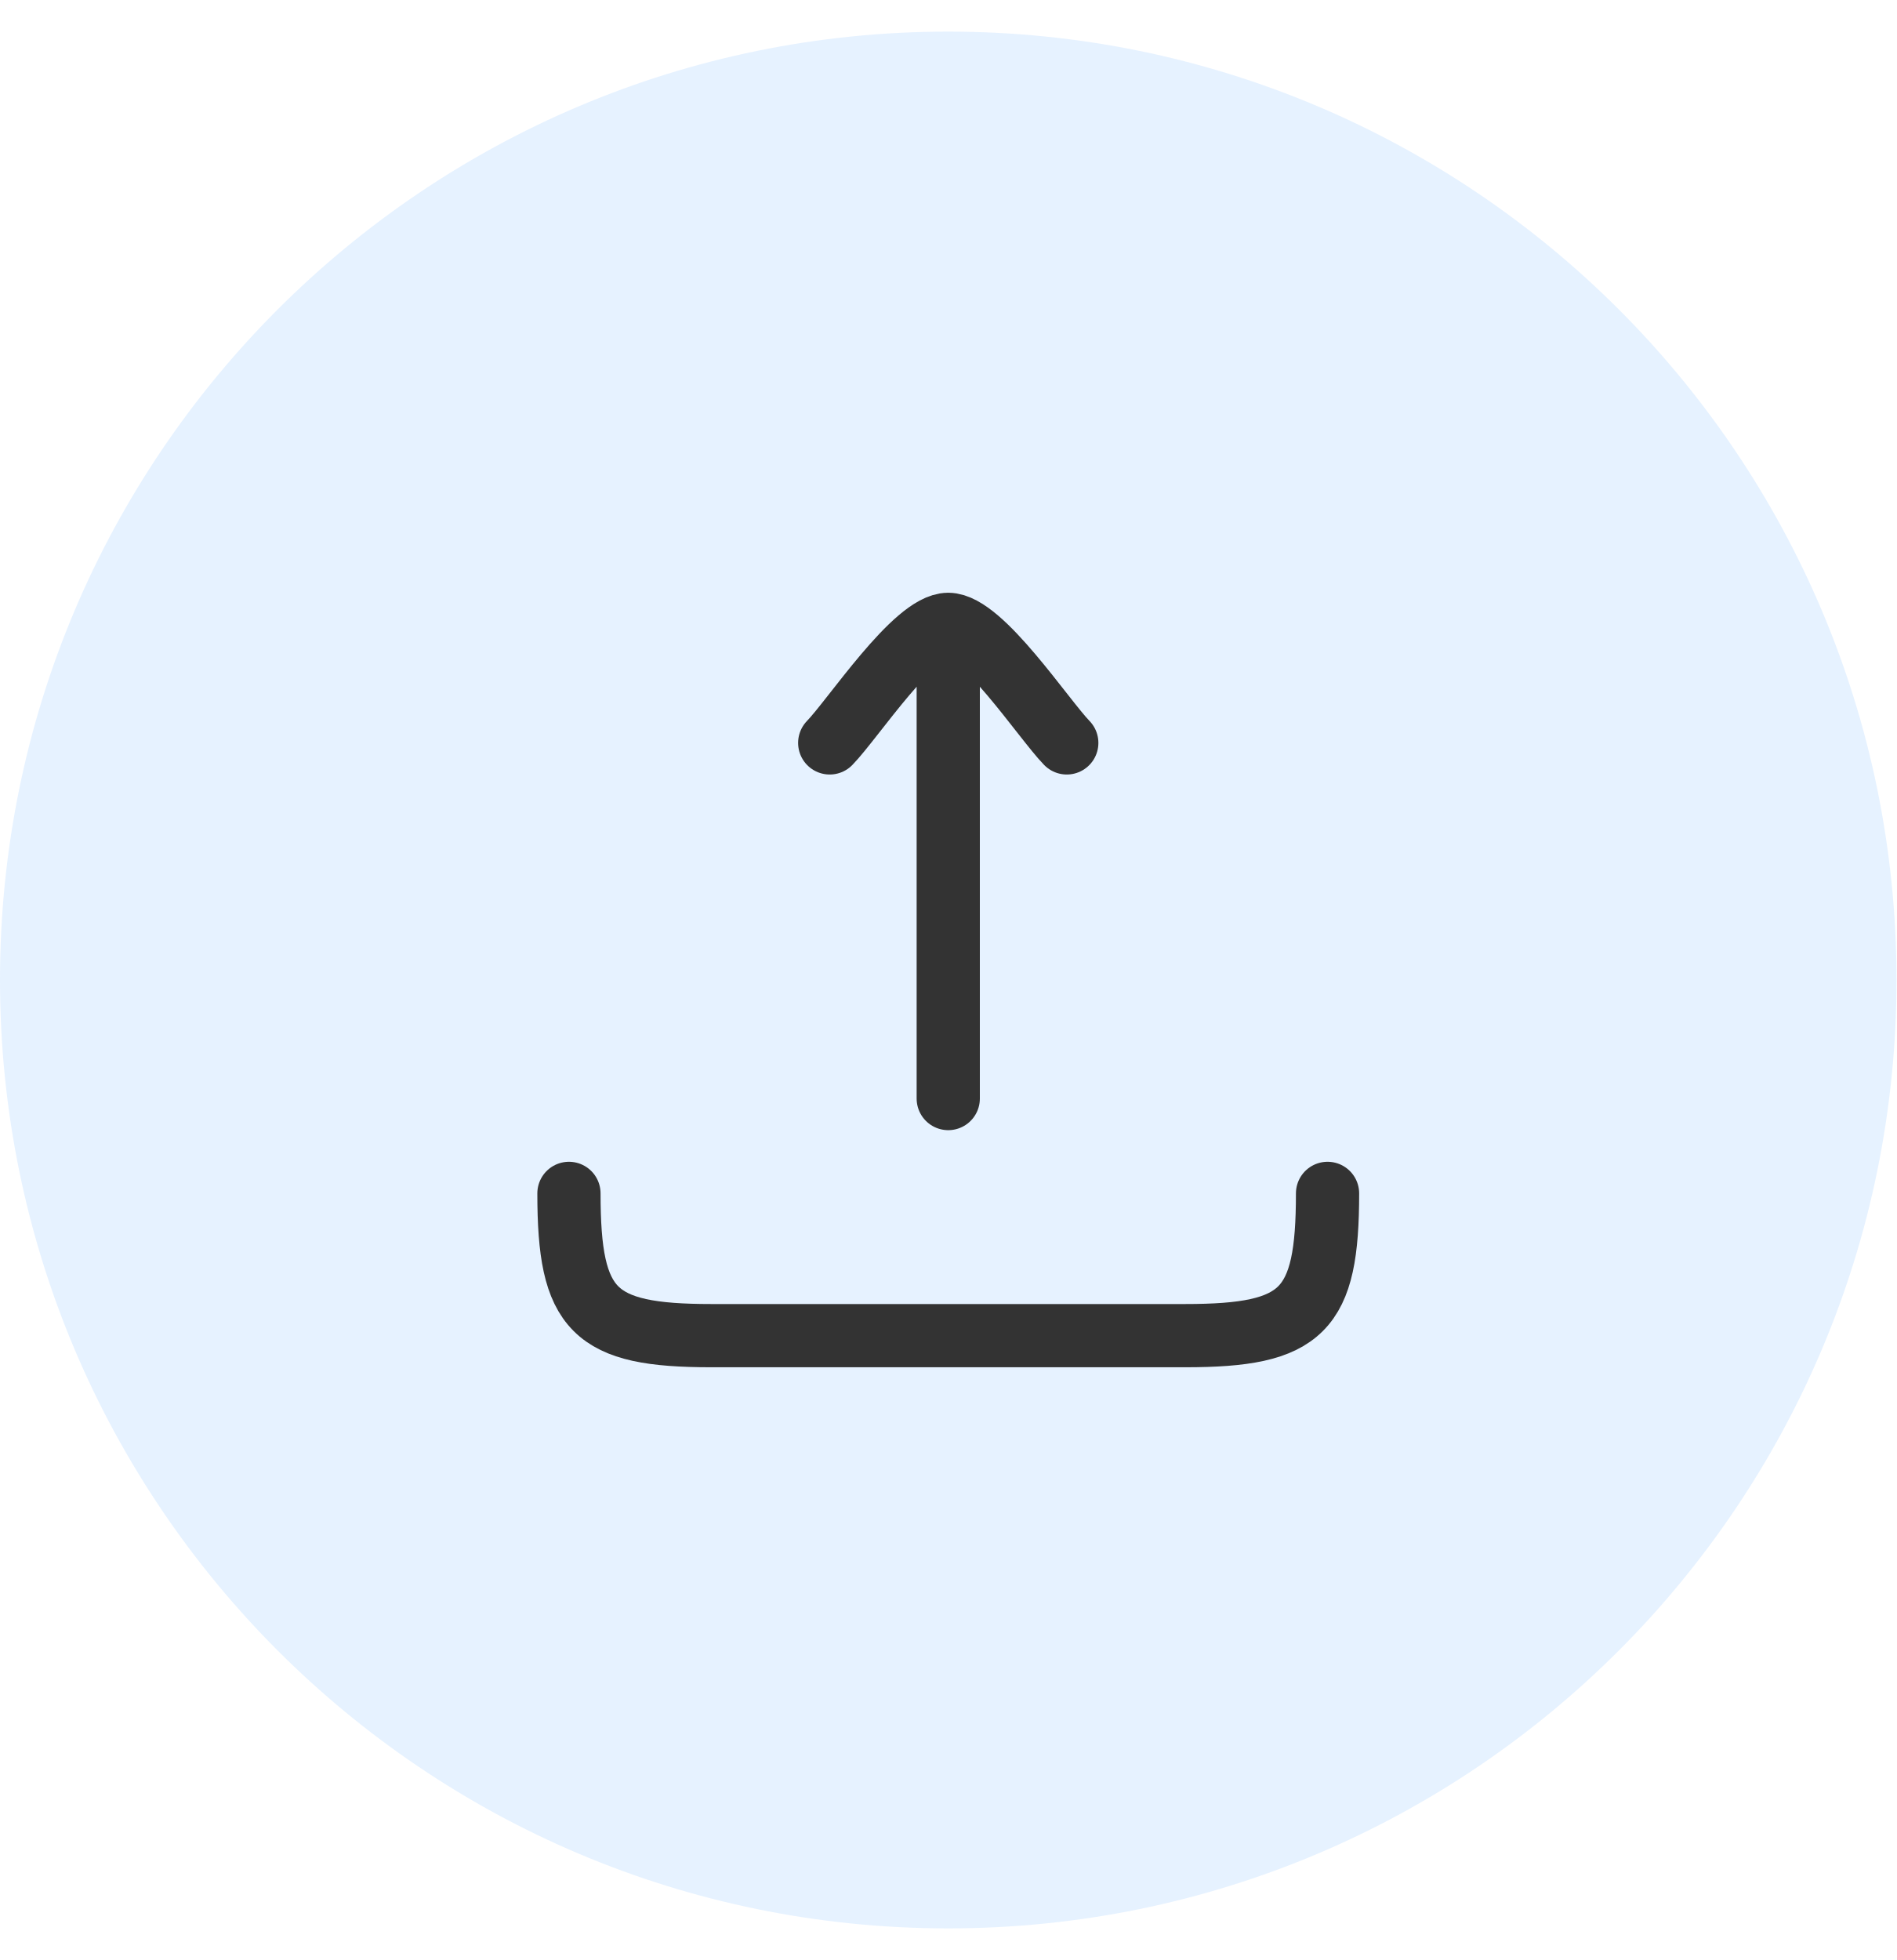
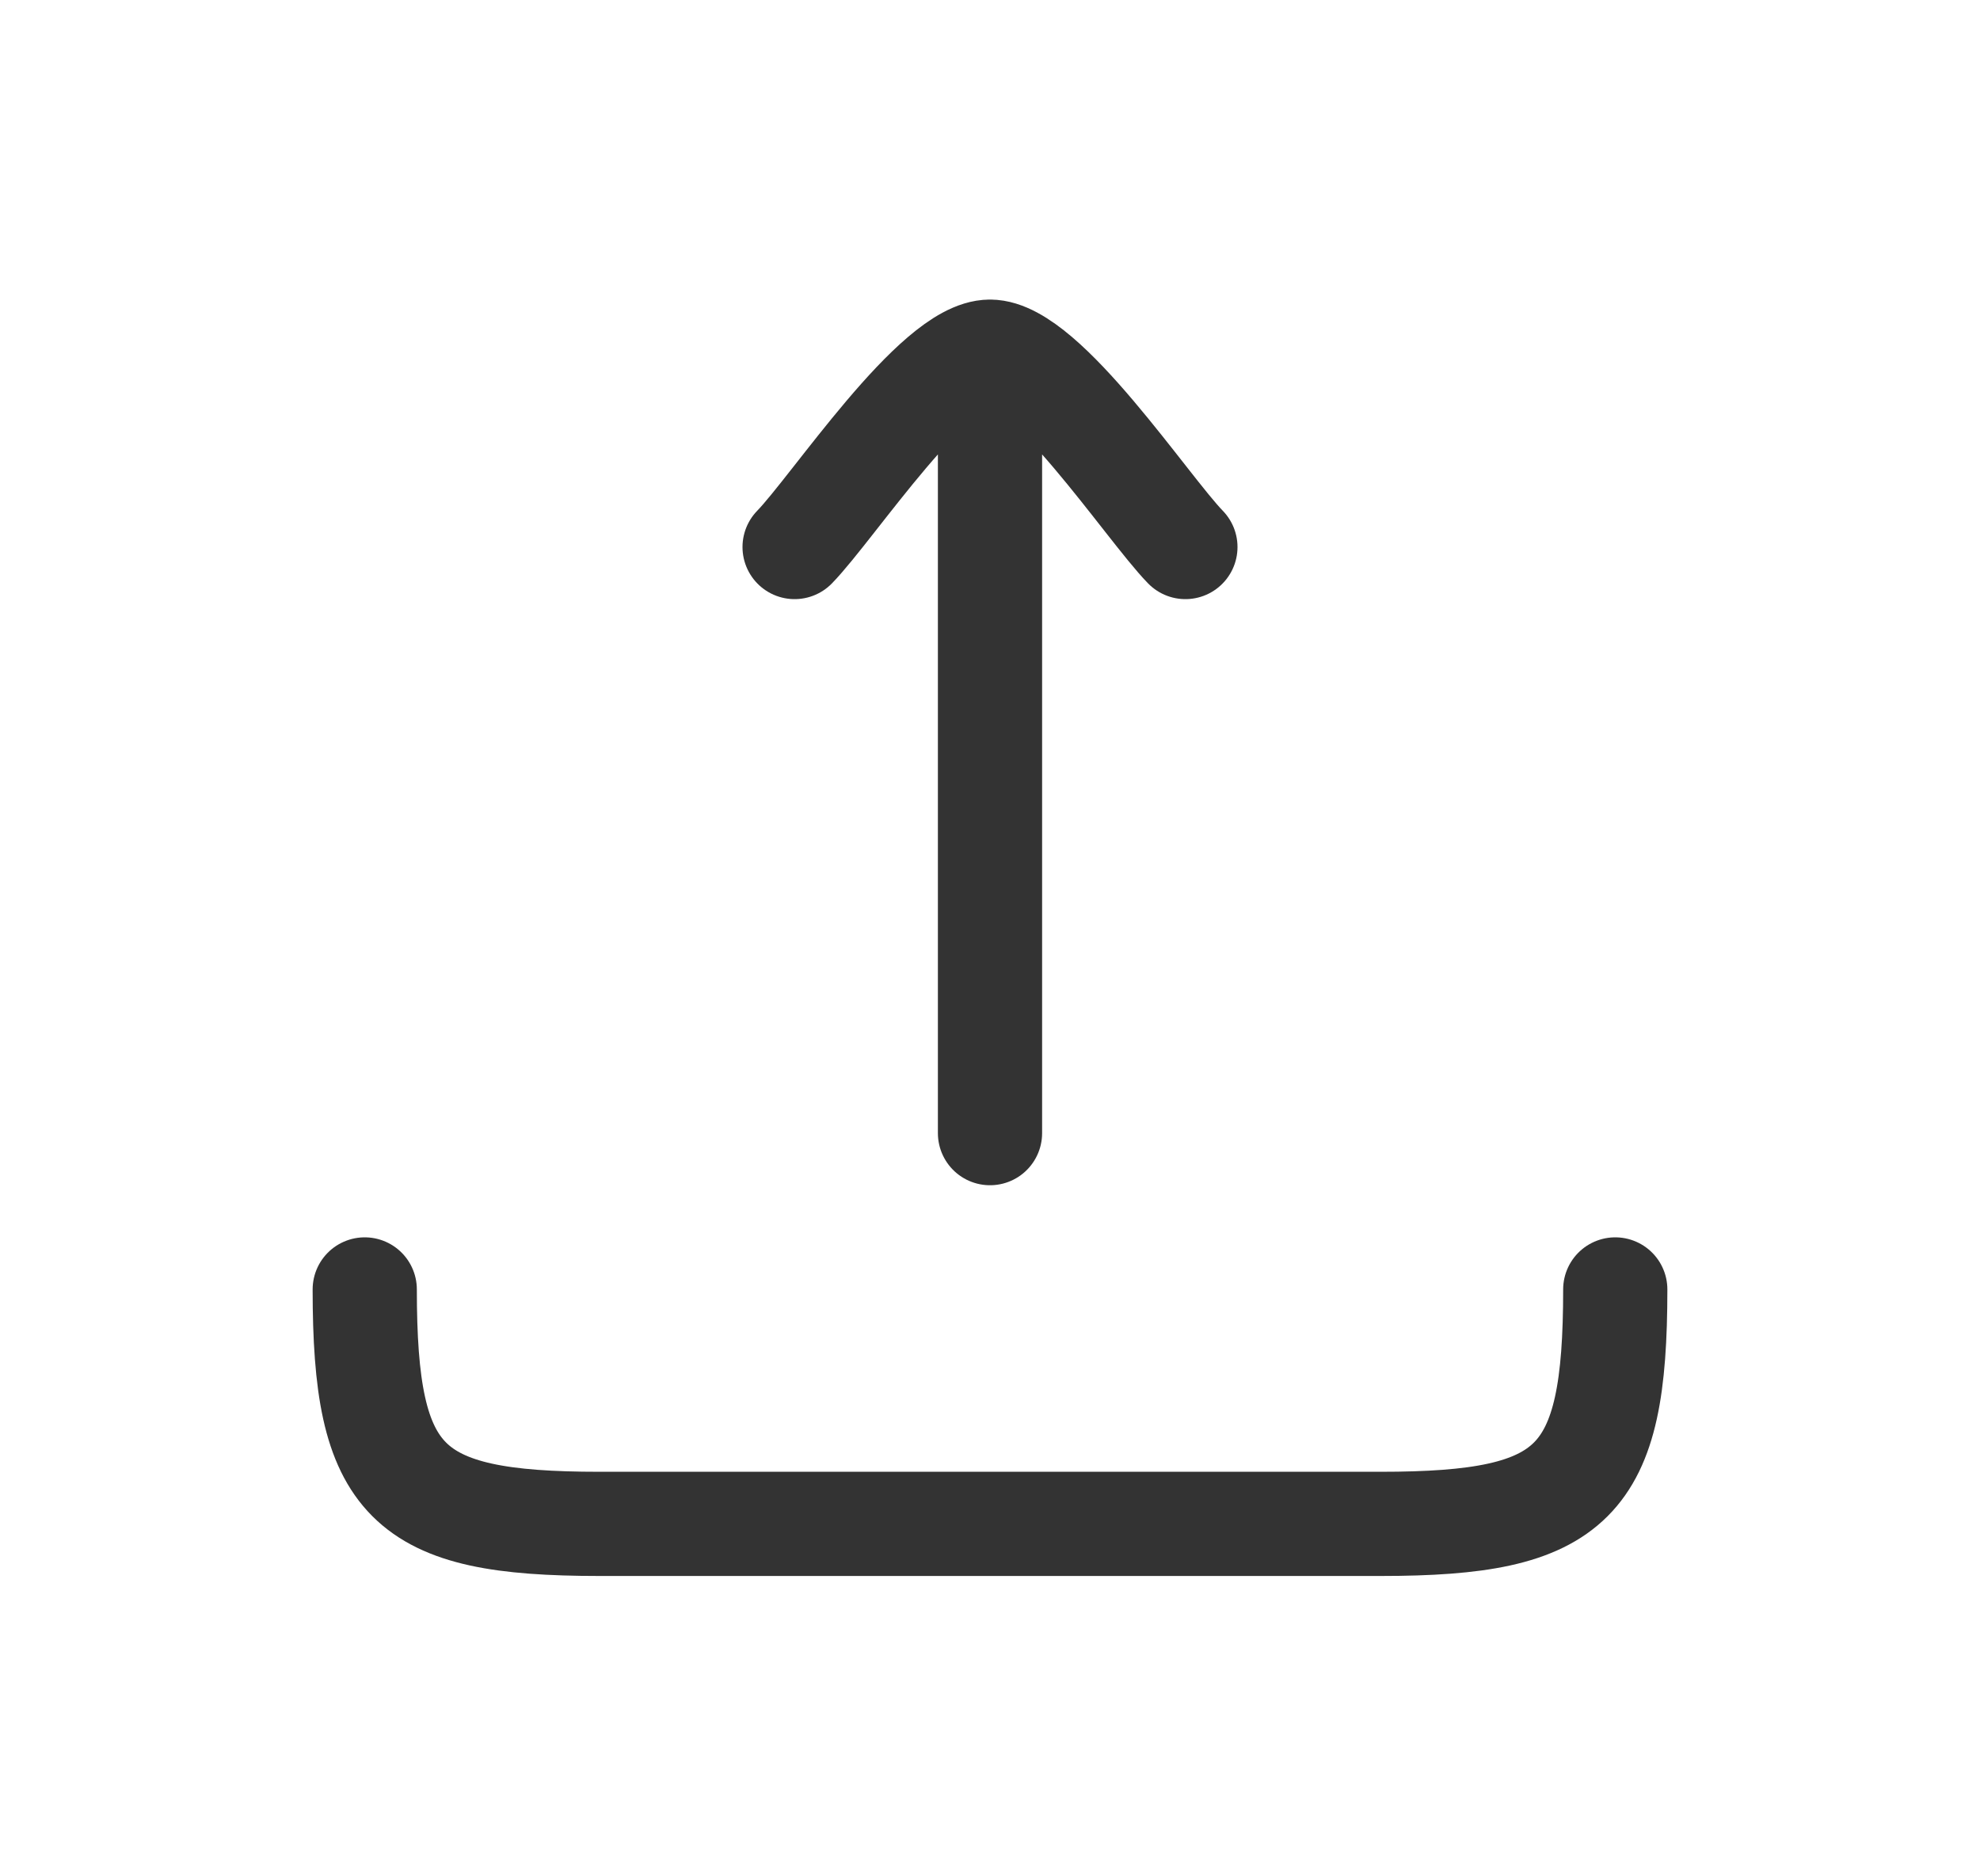
- <svg xmlns="http://www.w3.org/2000/svg" width="30" height="31" fill="none" viewBox="0 0 30 31">
-   <rect width="30" height="30" y=".5" fill="#007aff" fill-opacity=".1" rx="15" />
-   <path stroke="#333" stroke-linecap="round" stroke-linejoin="round" d="M15 9.875v7.5m0-7.5c-.525 0-1.506 1.496-1.875 1.875M15 9.875c.525 0 1.506 1.496 1.875 1.875M21 18.875c0 1.861-.389 2.25-2.25 2.25h-7.5c-1.861 0-2.25-.389-2.25-2.25" />
+ <svg xmlns="http://www.w3.org/2000/svg" width="19" height="18" fill="none" viewBox="0 0 19 18">
+   <path stroke="#333" stroke-linecap="round" stroke-linejoin="round" d="M9.5 3.375v7.5m0-7.5c-.525 0-1.506 1.496-1.875 1.875M9.5 3.375c.525 0 1.506 1.496 1.875 1.875M15.5 12.375c0 1.861-.389 2.25-2.25 2.25h-7.5c-1.861 0-2.25-.389-2.25-2.25" />
</svg>
